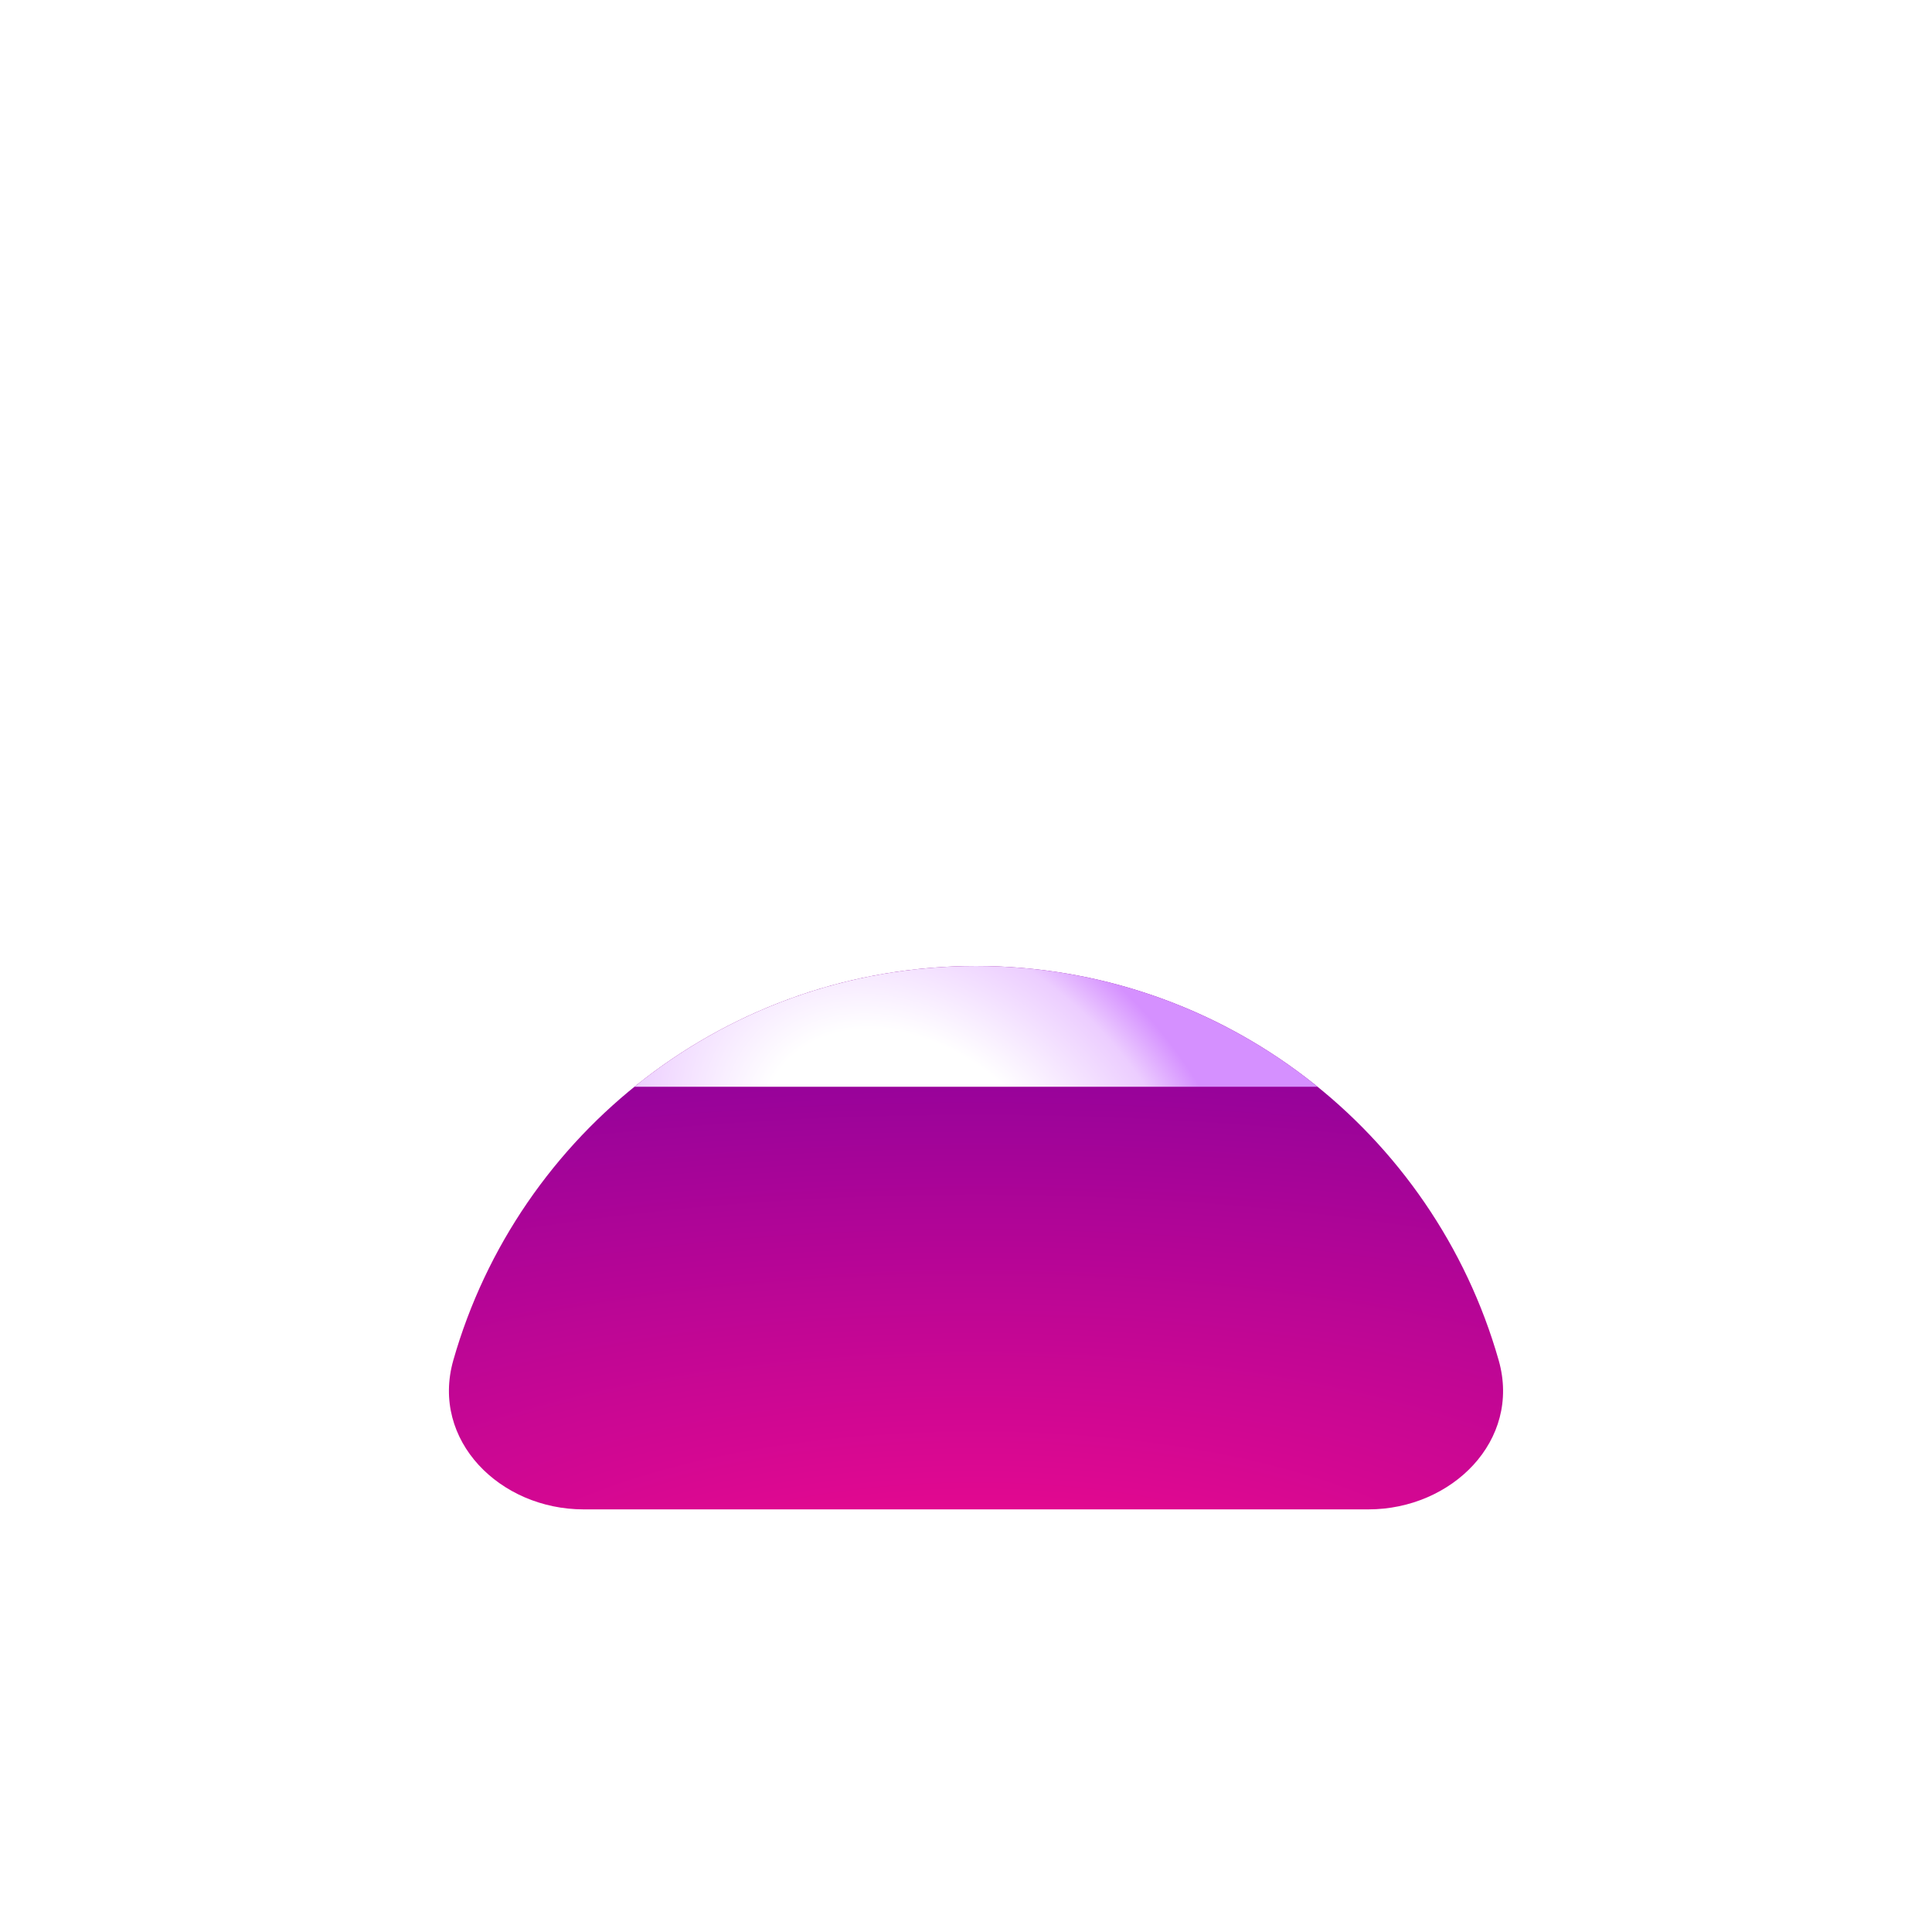
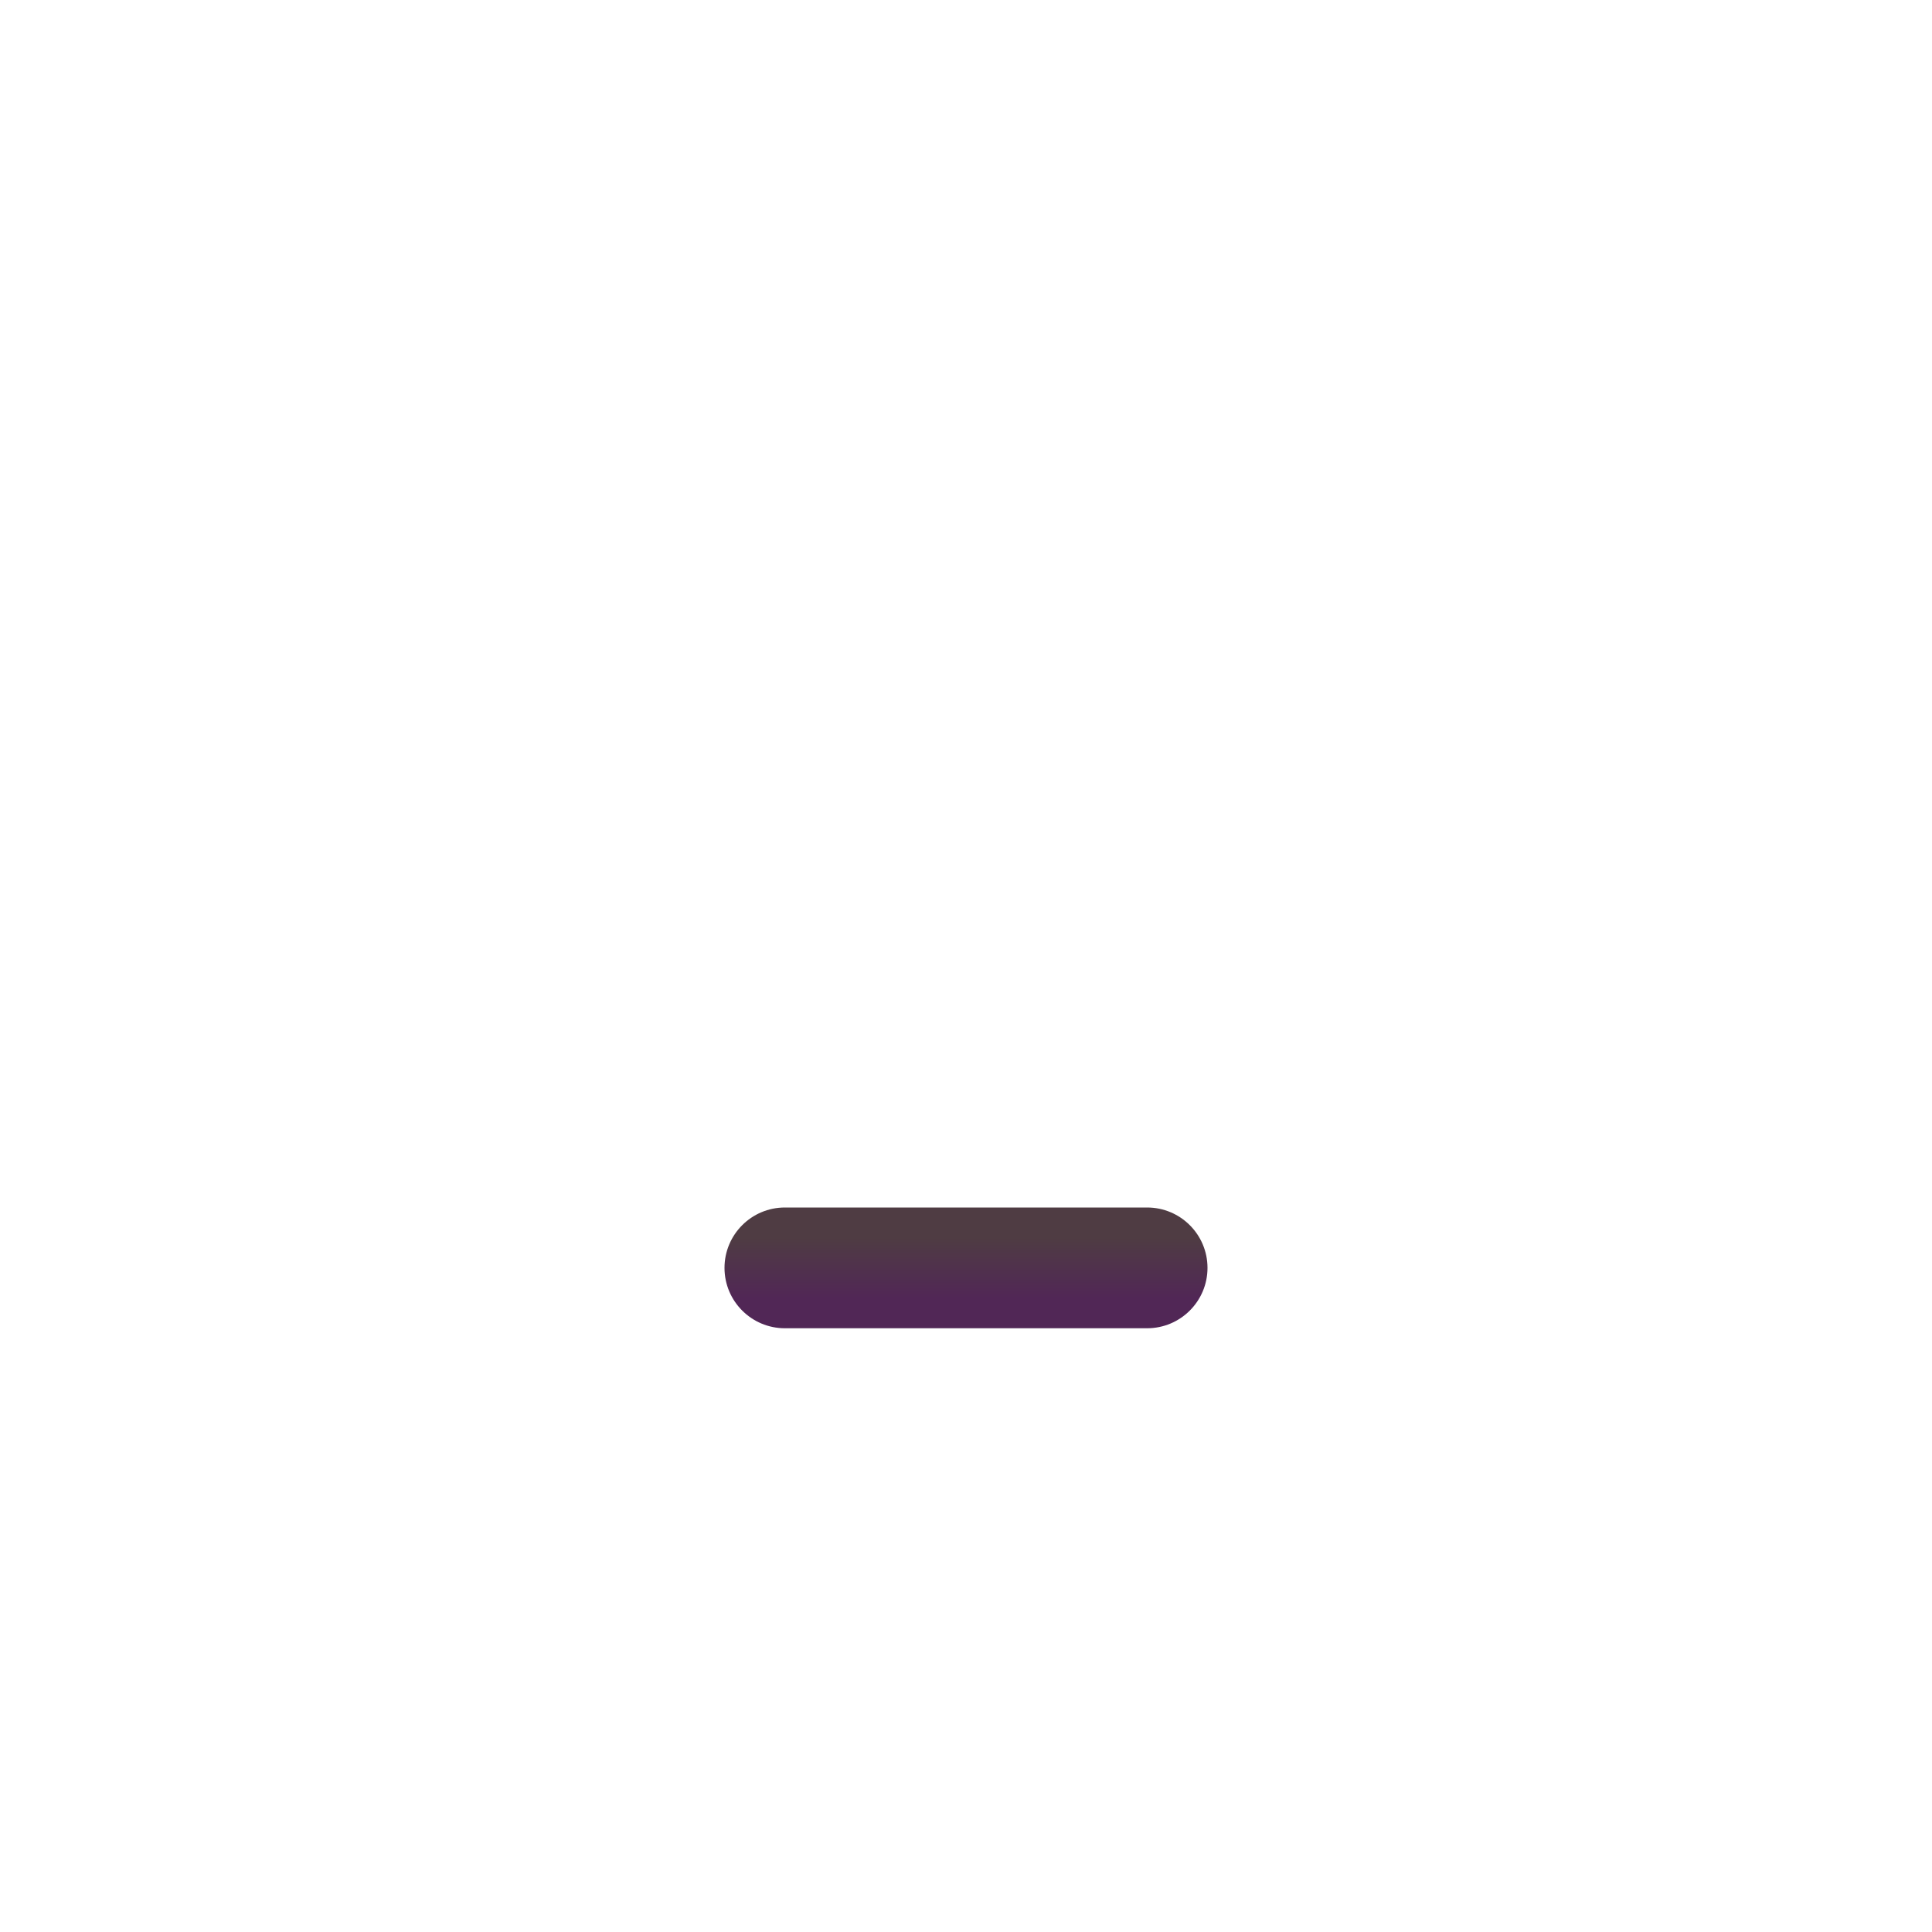
<svg xmlns="http://www.w3.org/2000/svg" width="32" height="32" viewBox="0 0 32 32" fill="none">
-   <path d="M24.823 22.531C25.201 23.859 24.047 25 22.666 25C18.3 25 13.784 25 9.665 25C8.284 25 7.131 23.859 7.508 22.531C8.582 18.761 12.051 16 16.166 16C20.28 16 23.75 18.761 24.823 22.531Z" fill="url(#paint0_radial_215_605)" />
-   <path fill-rule="evenodd" clip-rule="evenodd" d="M21.823 18H10.508C12.054 16.749 14.022 16 16.166 16C18.309 16 20.277 16.749 21.823 18Z" fill="url(#paint1_radial_215_605)" />
+   <path fill-rule="evenodd" clip-rule="evenodd" d="M12 21C12 20.448 12.448 20 13 20H19C19.552 20 20 20.448 20 21C20 21.552 19.552 22 19 22H13C12.448 22 12 21.552 12 21Z" fill="url(#paint0_linear_226_511)" />
  <defs>
-     <radialGradient id="paint0_radial_215_605" cx="0" cy="0" r="1" gradientUnits="userSpaceOnUse" gradientTransform="translate(16.1657 27) rotate(-90) scale(10.5 28.4095)">
-       <stop stop-color="#F70A8D" />
-       <stop offset="1" stop-color="#89029C" />
-     </radialGradient>
-     <radialGradient id="paint1_radial_215_605" cx="0" cy="0" r="1" gradientUnits="userSpaceOnUse" gradientTransform="translate(15.166 19.5) rotate(-49.405) scale(4.60934 6.29018)">
-       <stop offset="0.454" stop-color="white" />
-       <stop offset="0.84" stop-color="#ECCDFF" />
-       <stop offset="1" stop-color="#D590FF" />
-     </radialGradient>
+     <linearGradient id="paint0_linear_226_511" x1="16" y1="20.5" x2="16" y2="21.5" gradientUnits="userSpaceOnUse">
+       <stop stop-color="#4F3C43" />
+       <stop offset="1" stop-color="#512756" />
+     </linearGradient>
  </defs>
</svg>
